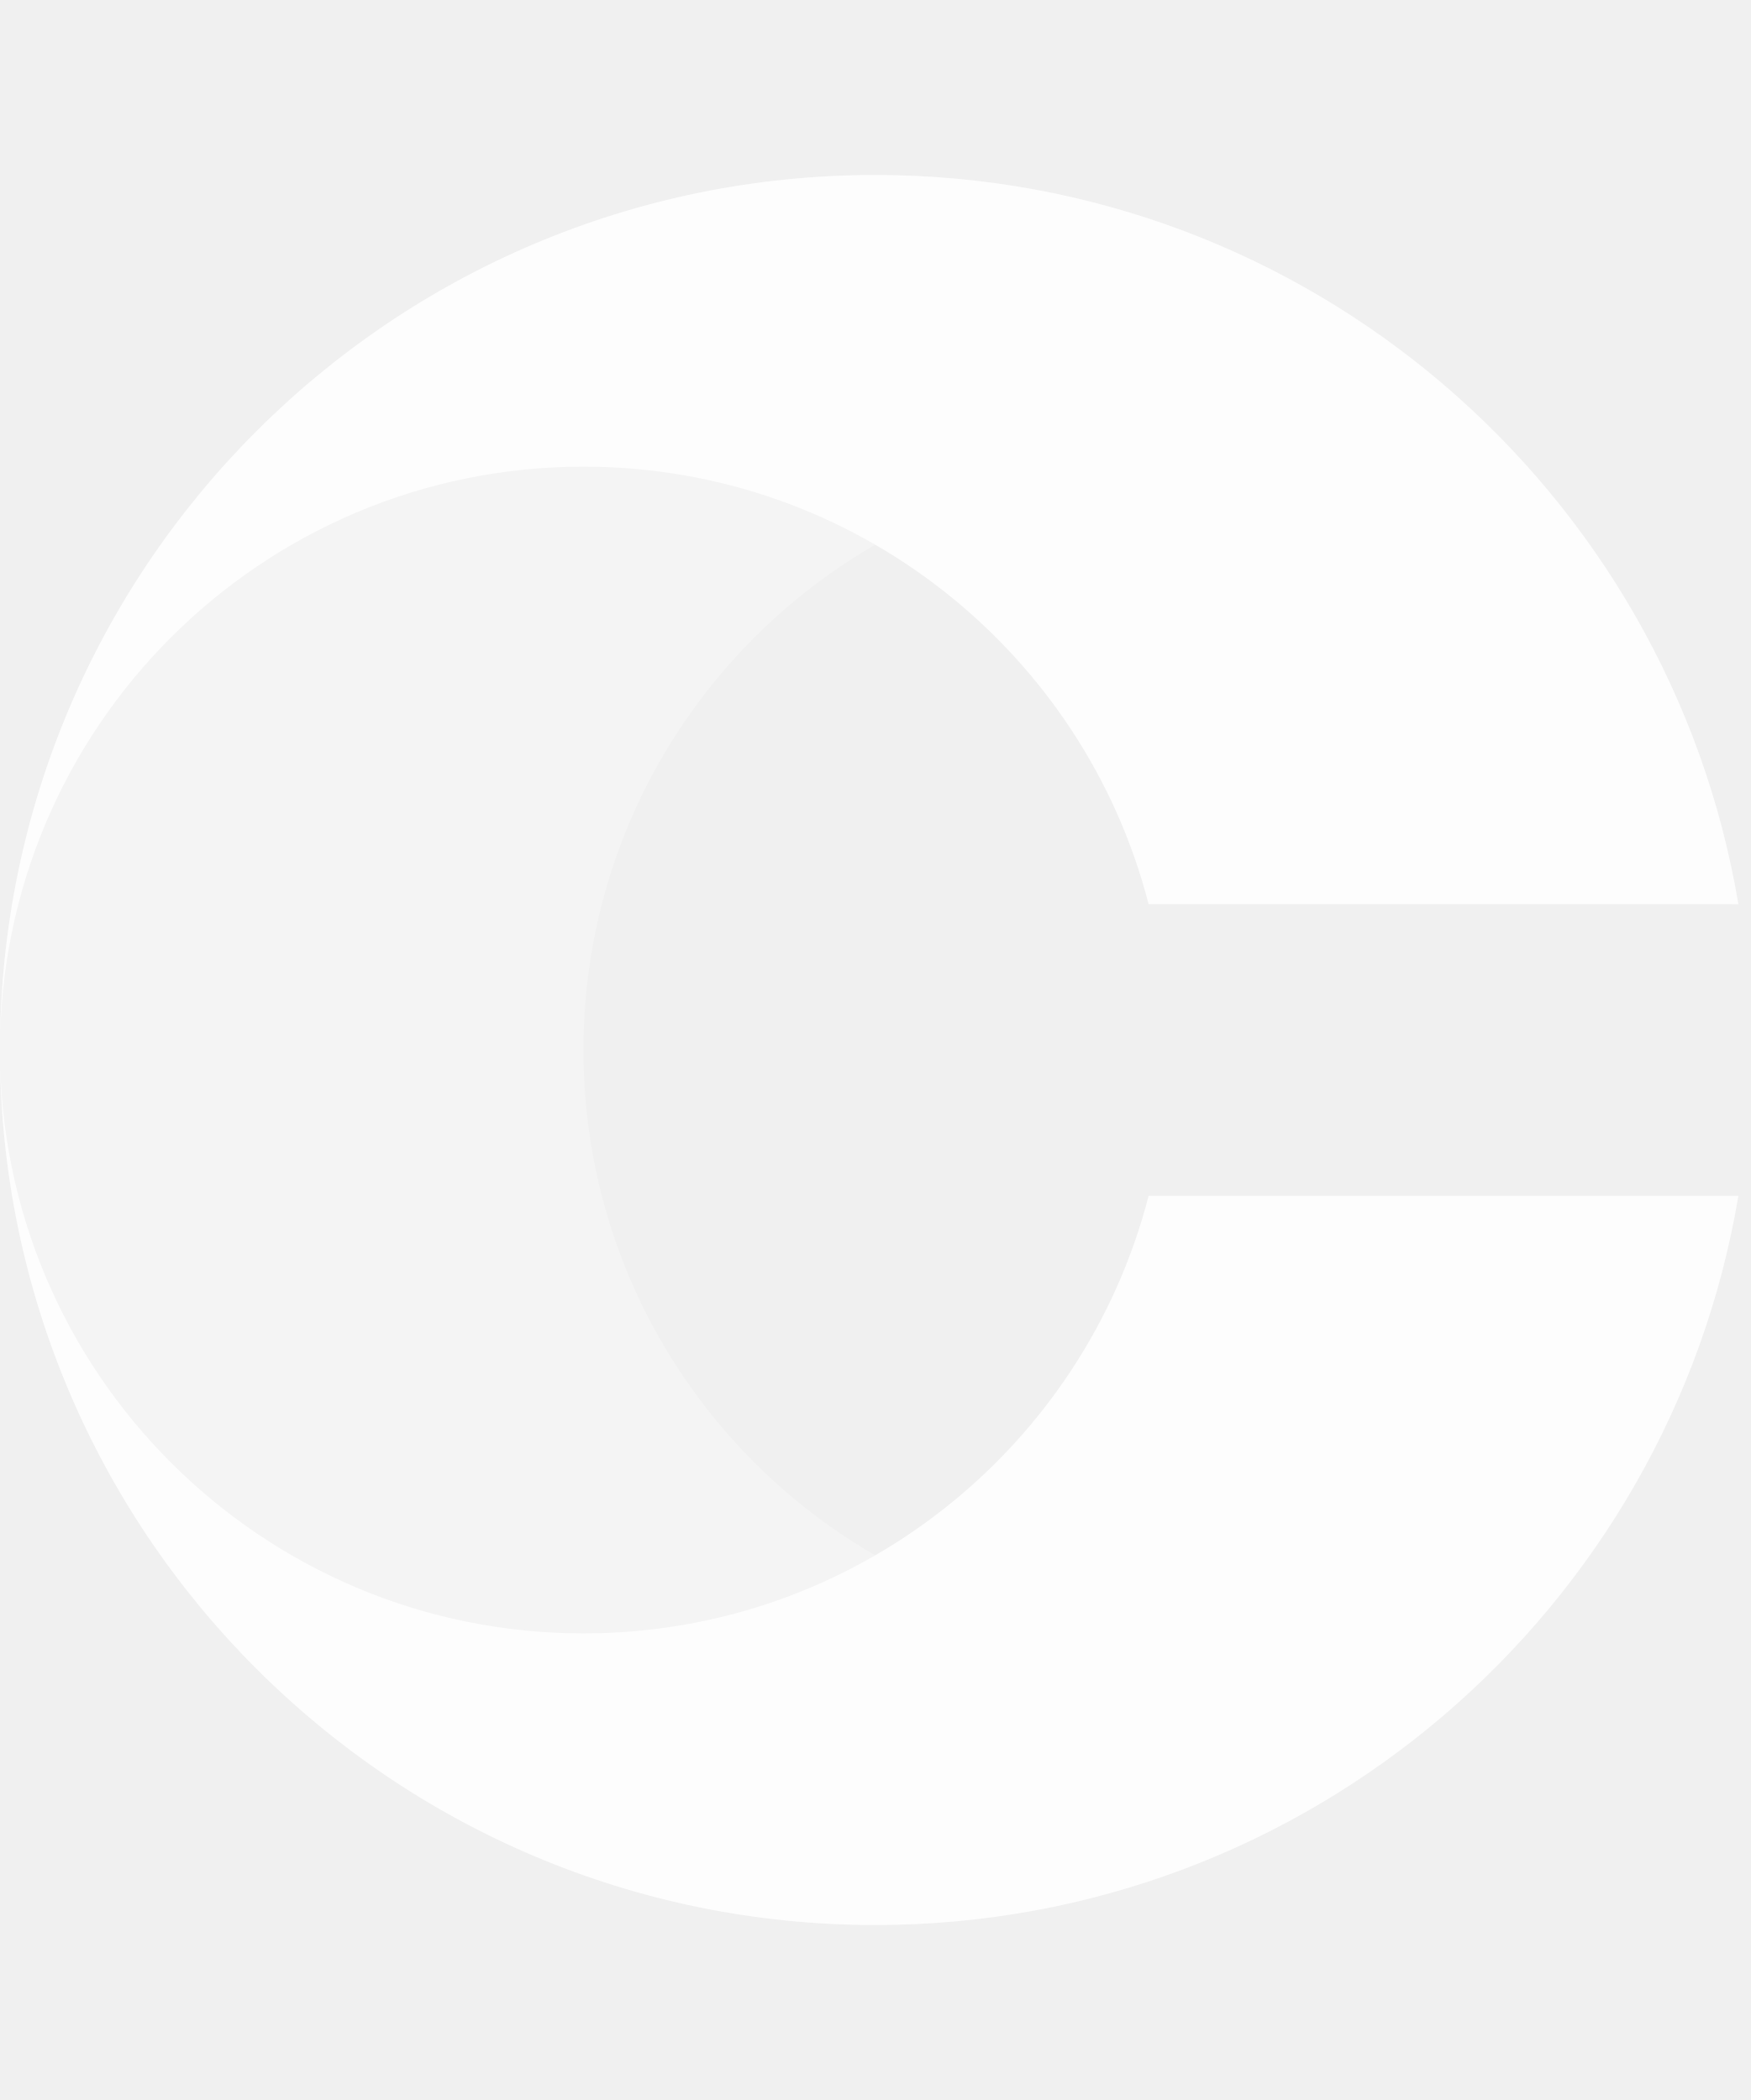
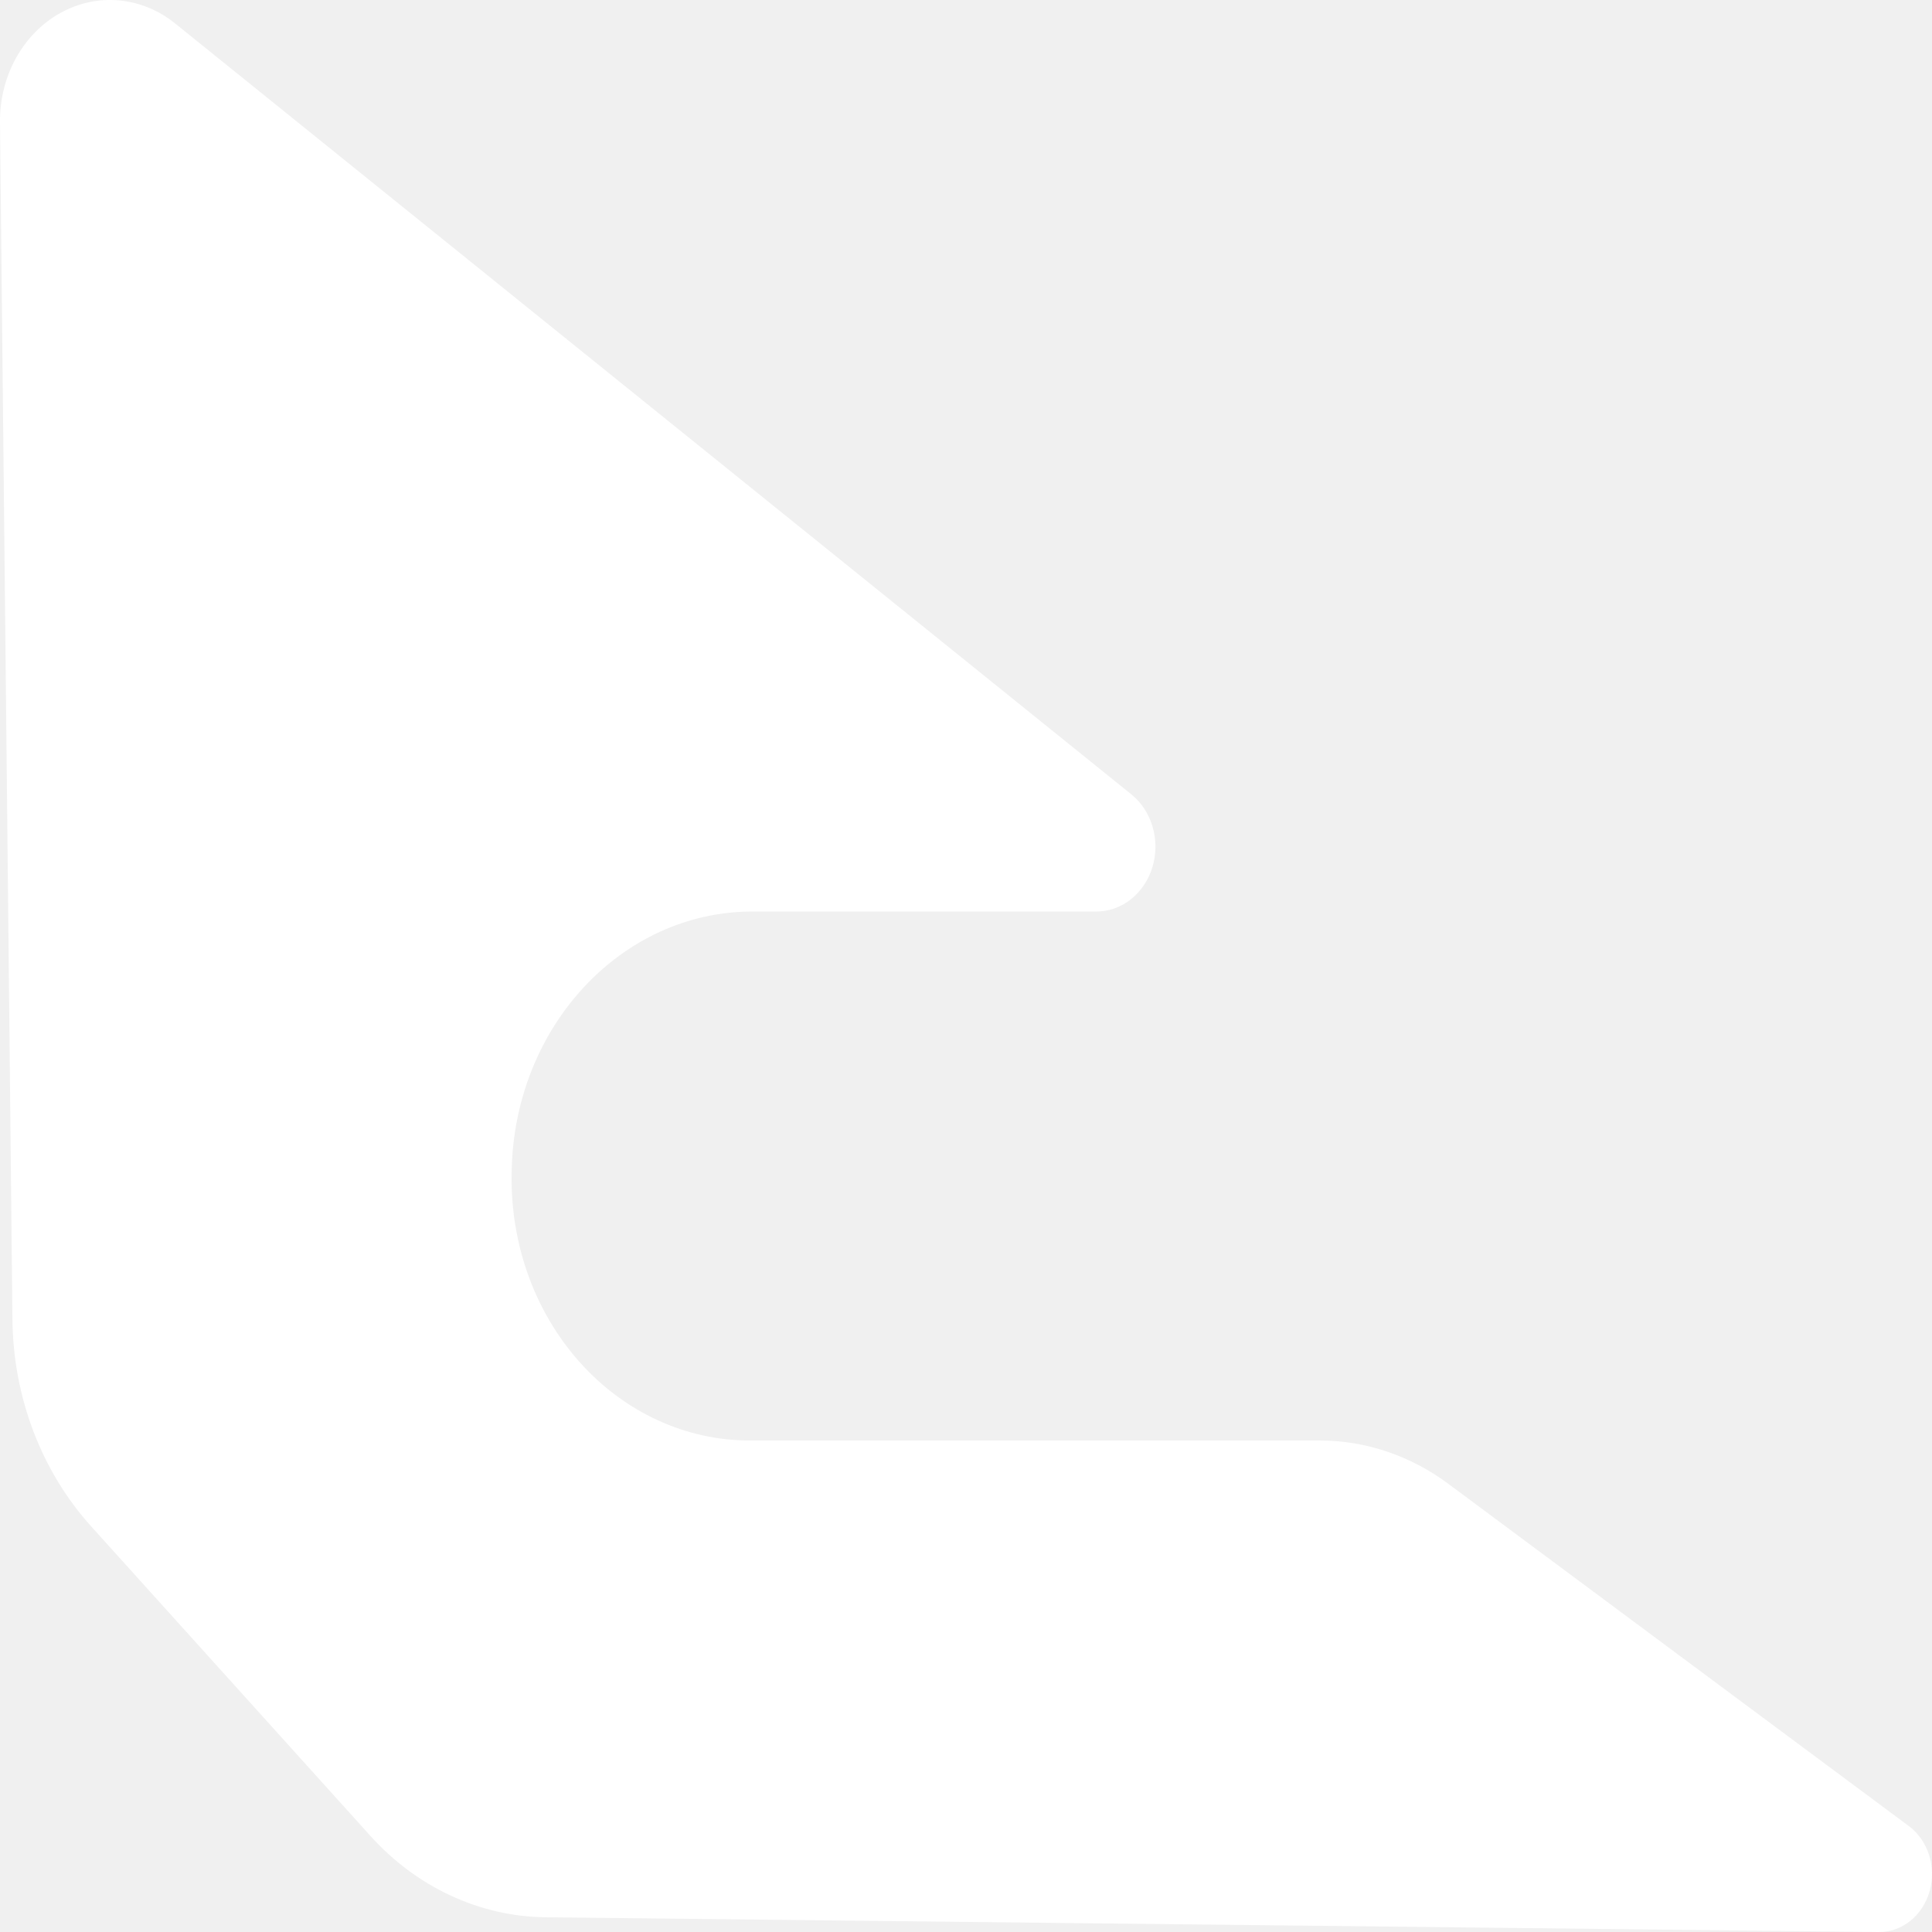
- <svg xmlns="http://www.w3.org/2000/svg" width="40" height="48" viewBox="0 0 40 48" fill="none">
-   <g opacity="0.84">
-     <path opacity="0.3" d="M20 4C8.954 4 0 12.954 0 24C0 35.046 8.954 44 20 44C29.91 44 38.137 36.792 39.724 27.333H39.58C38.1 33.084 32.88 37.334 26.667 37.334C19.303 37.334 13.333 31.364 13.333 24C13.333 16.636 19.303 10.667 26.667 10.667C32.88 10.667 38.1 14.916 39.58 20.667H39.724C38.137 11.208 29.91 4 20 4Z" fill="white" />
-     <path d="M0 24C0 12.954 8.954 4 20 4C29.91 4 38.137 11.208 39.724 20.667H26.247C24.767 14.916 19.546 10.667 13.333 10.667C5.97 10.667 0 16.636 0 24Z" fill="white" />
-     <path d="M0 24C0 35.046 8.954 44 20 44C29.91 44 38.137 36.793 39.724 27.334H26.247C24.767 33.084 19.546 37.334 13.333 37.334C5.97 37.334 0 31.364 0 24Z" fill="white" />
-   </g>
+ <svg xmlns="http://www.w3.org/2000/svg" width="50" height="50" viewBox="0 0 50 50" fill="none">
+   <path fill-rule="evenodd" clip-rule="evenodd" d="M4.531 0.606C3.662 -0.095 2.506 -0.196 1.546 0.345C0.586 0.886 -0.012 1.977 0 3.161C0.091 11.926 0.253 27.523 0.322 34.156C0.343 36.16 1.072 38.076 2.357 39.5C4.411 41.777 7.581 45.291 9.587 47.514C10.787 48.844 12.416 49.6 14.121 49.619C21.085 49.696 39.909 49.904 48.62 50C49.223 50.007 49.758 49.579 49.938 48.947C50.117 48.315 49.899 47.629 49.4 47.258C45.666 44.483 40.127 40.366 37.484 38.402C36.501 37.671 35.34 37.28 34.153 37.28H19.401C17.749 37.28 16.166 36.552 15.008 35.259C13.85 33.966 13.213 32.216 13.241 30.402C13.242 30.375 13.242 30.348 13.242 30.321C13.3 26.586 16.073 23.59 19.475 23.59C22.347 23.59 25.712 23.59 28.373 23.59C29.034 23.59 29.621 23.124 29.827 22.434C30.033 21.744 29.811 20.986 29.278 20.557C23.174 15.636 11.132 5.928 4.531 0.606Z" fill="white" />
</svg>
